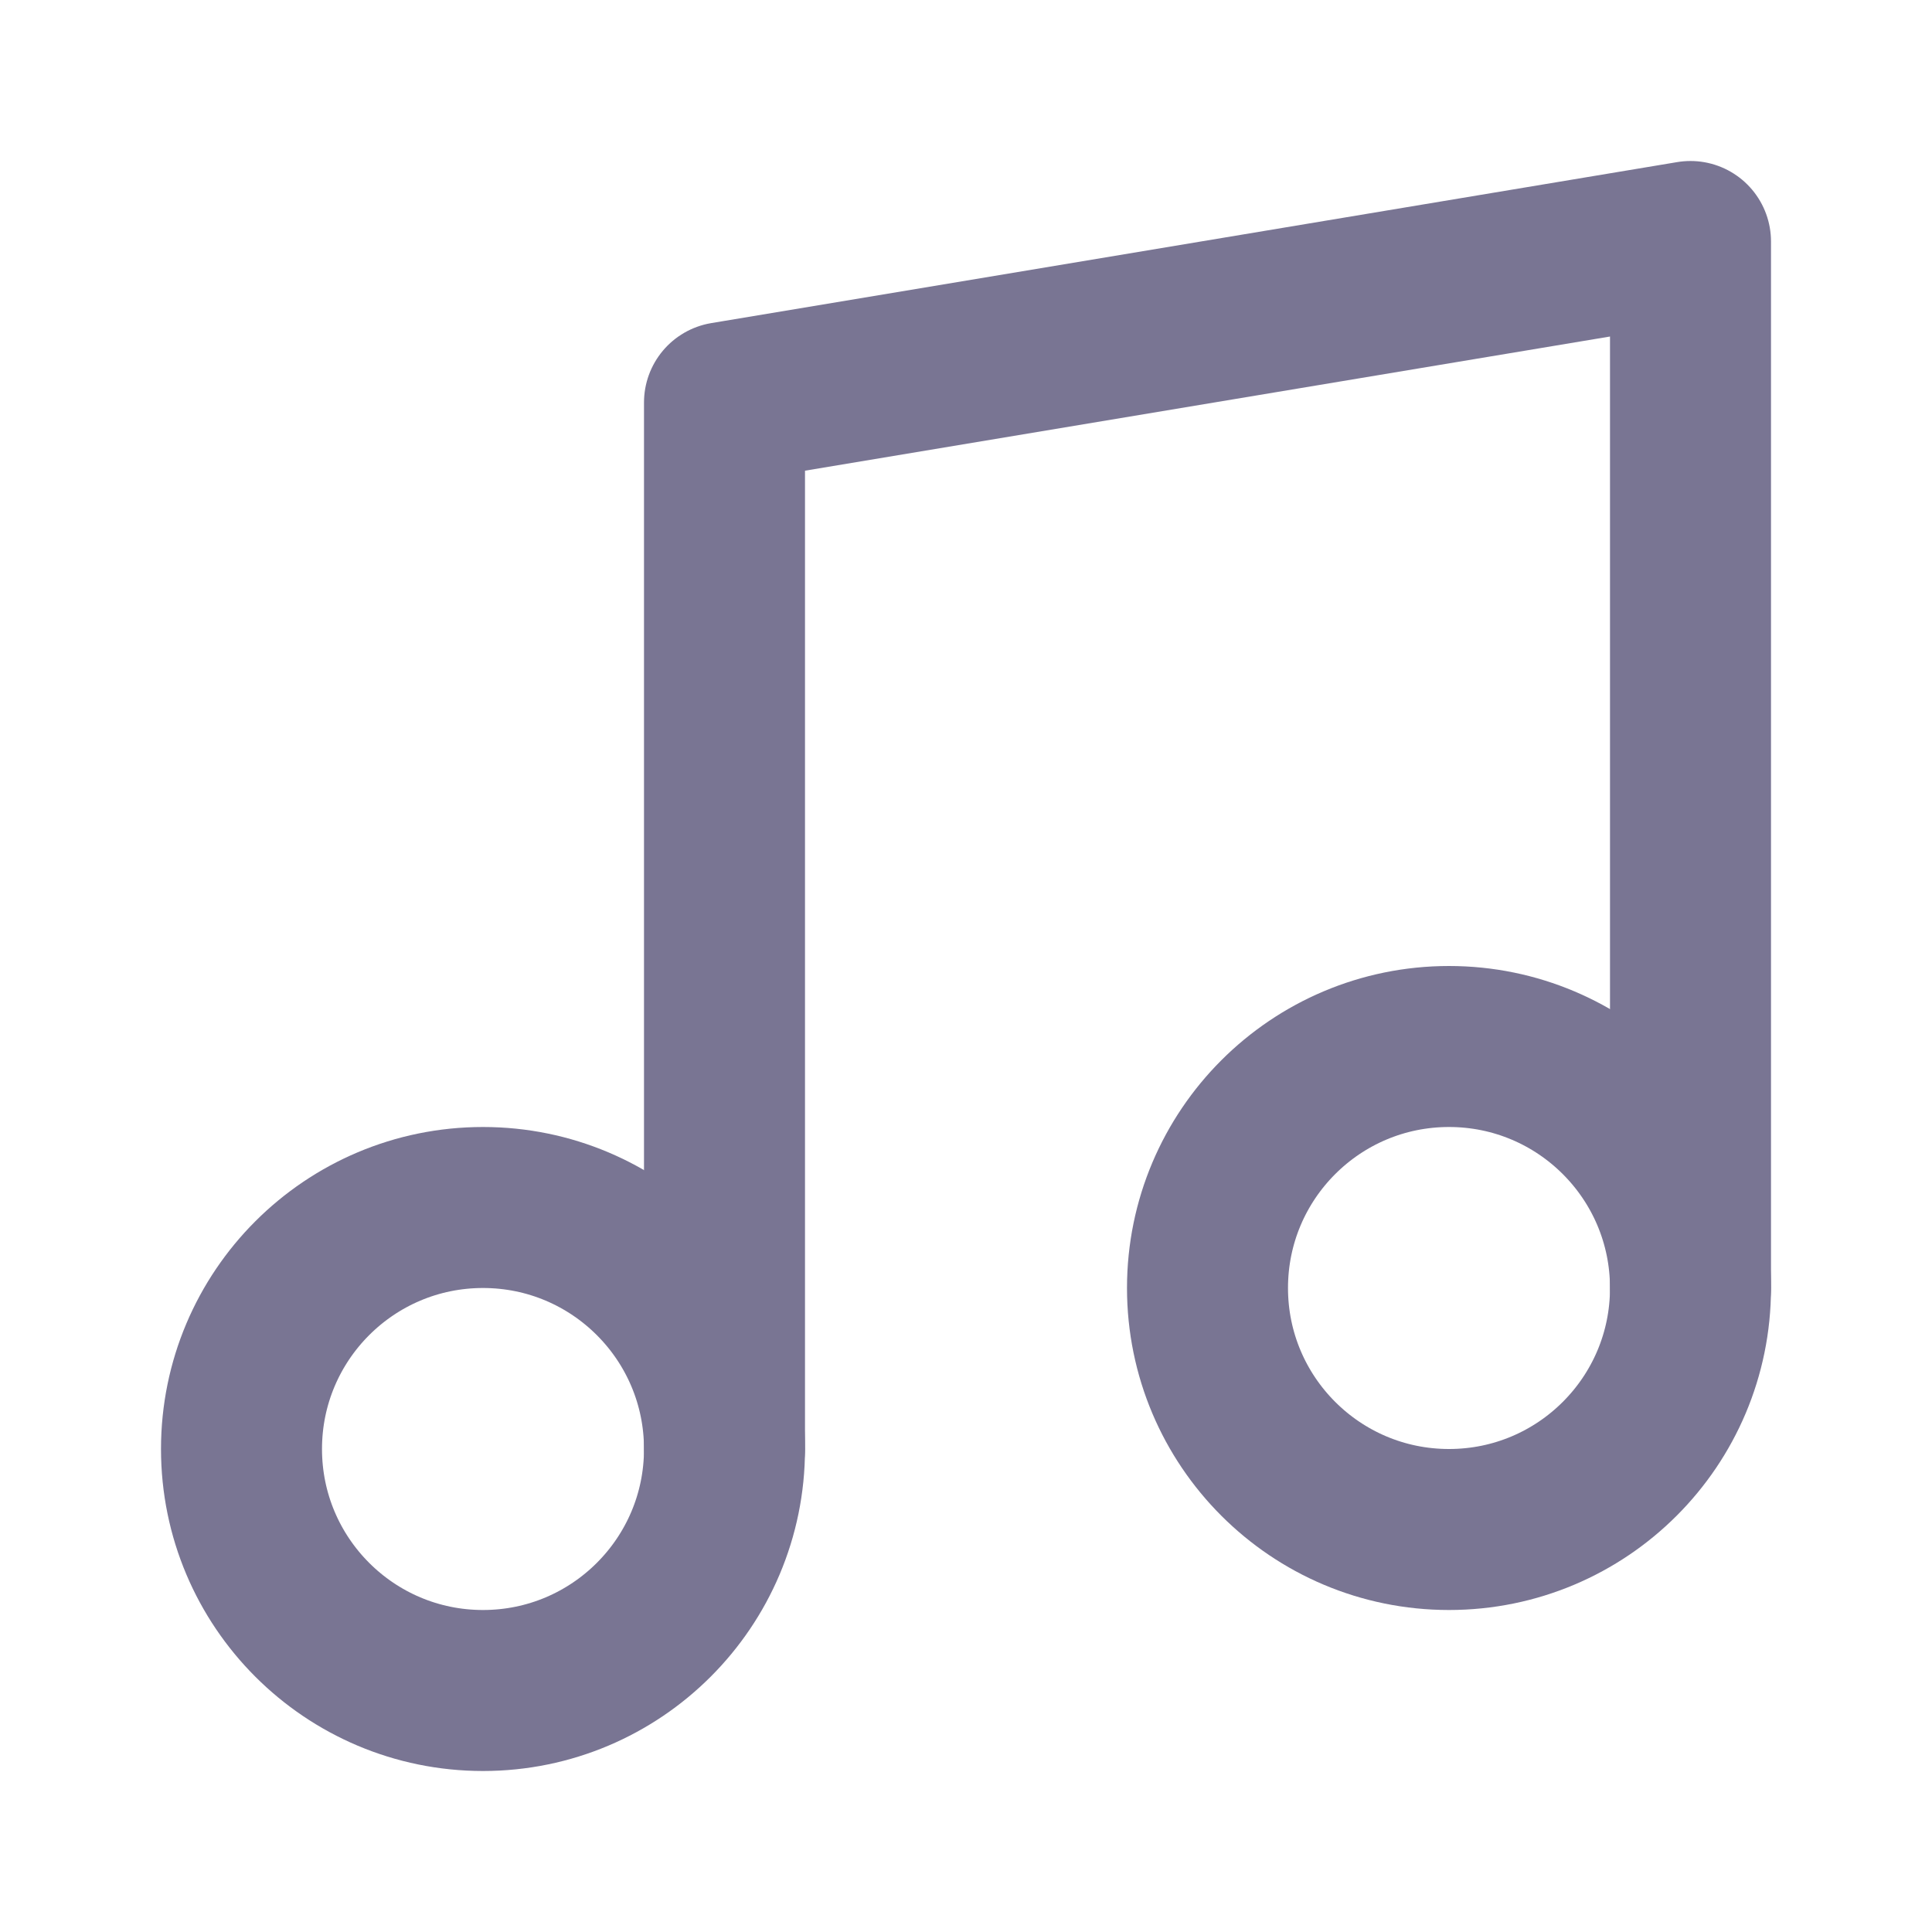
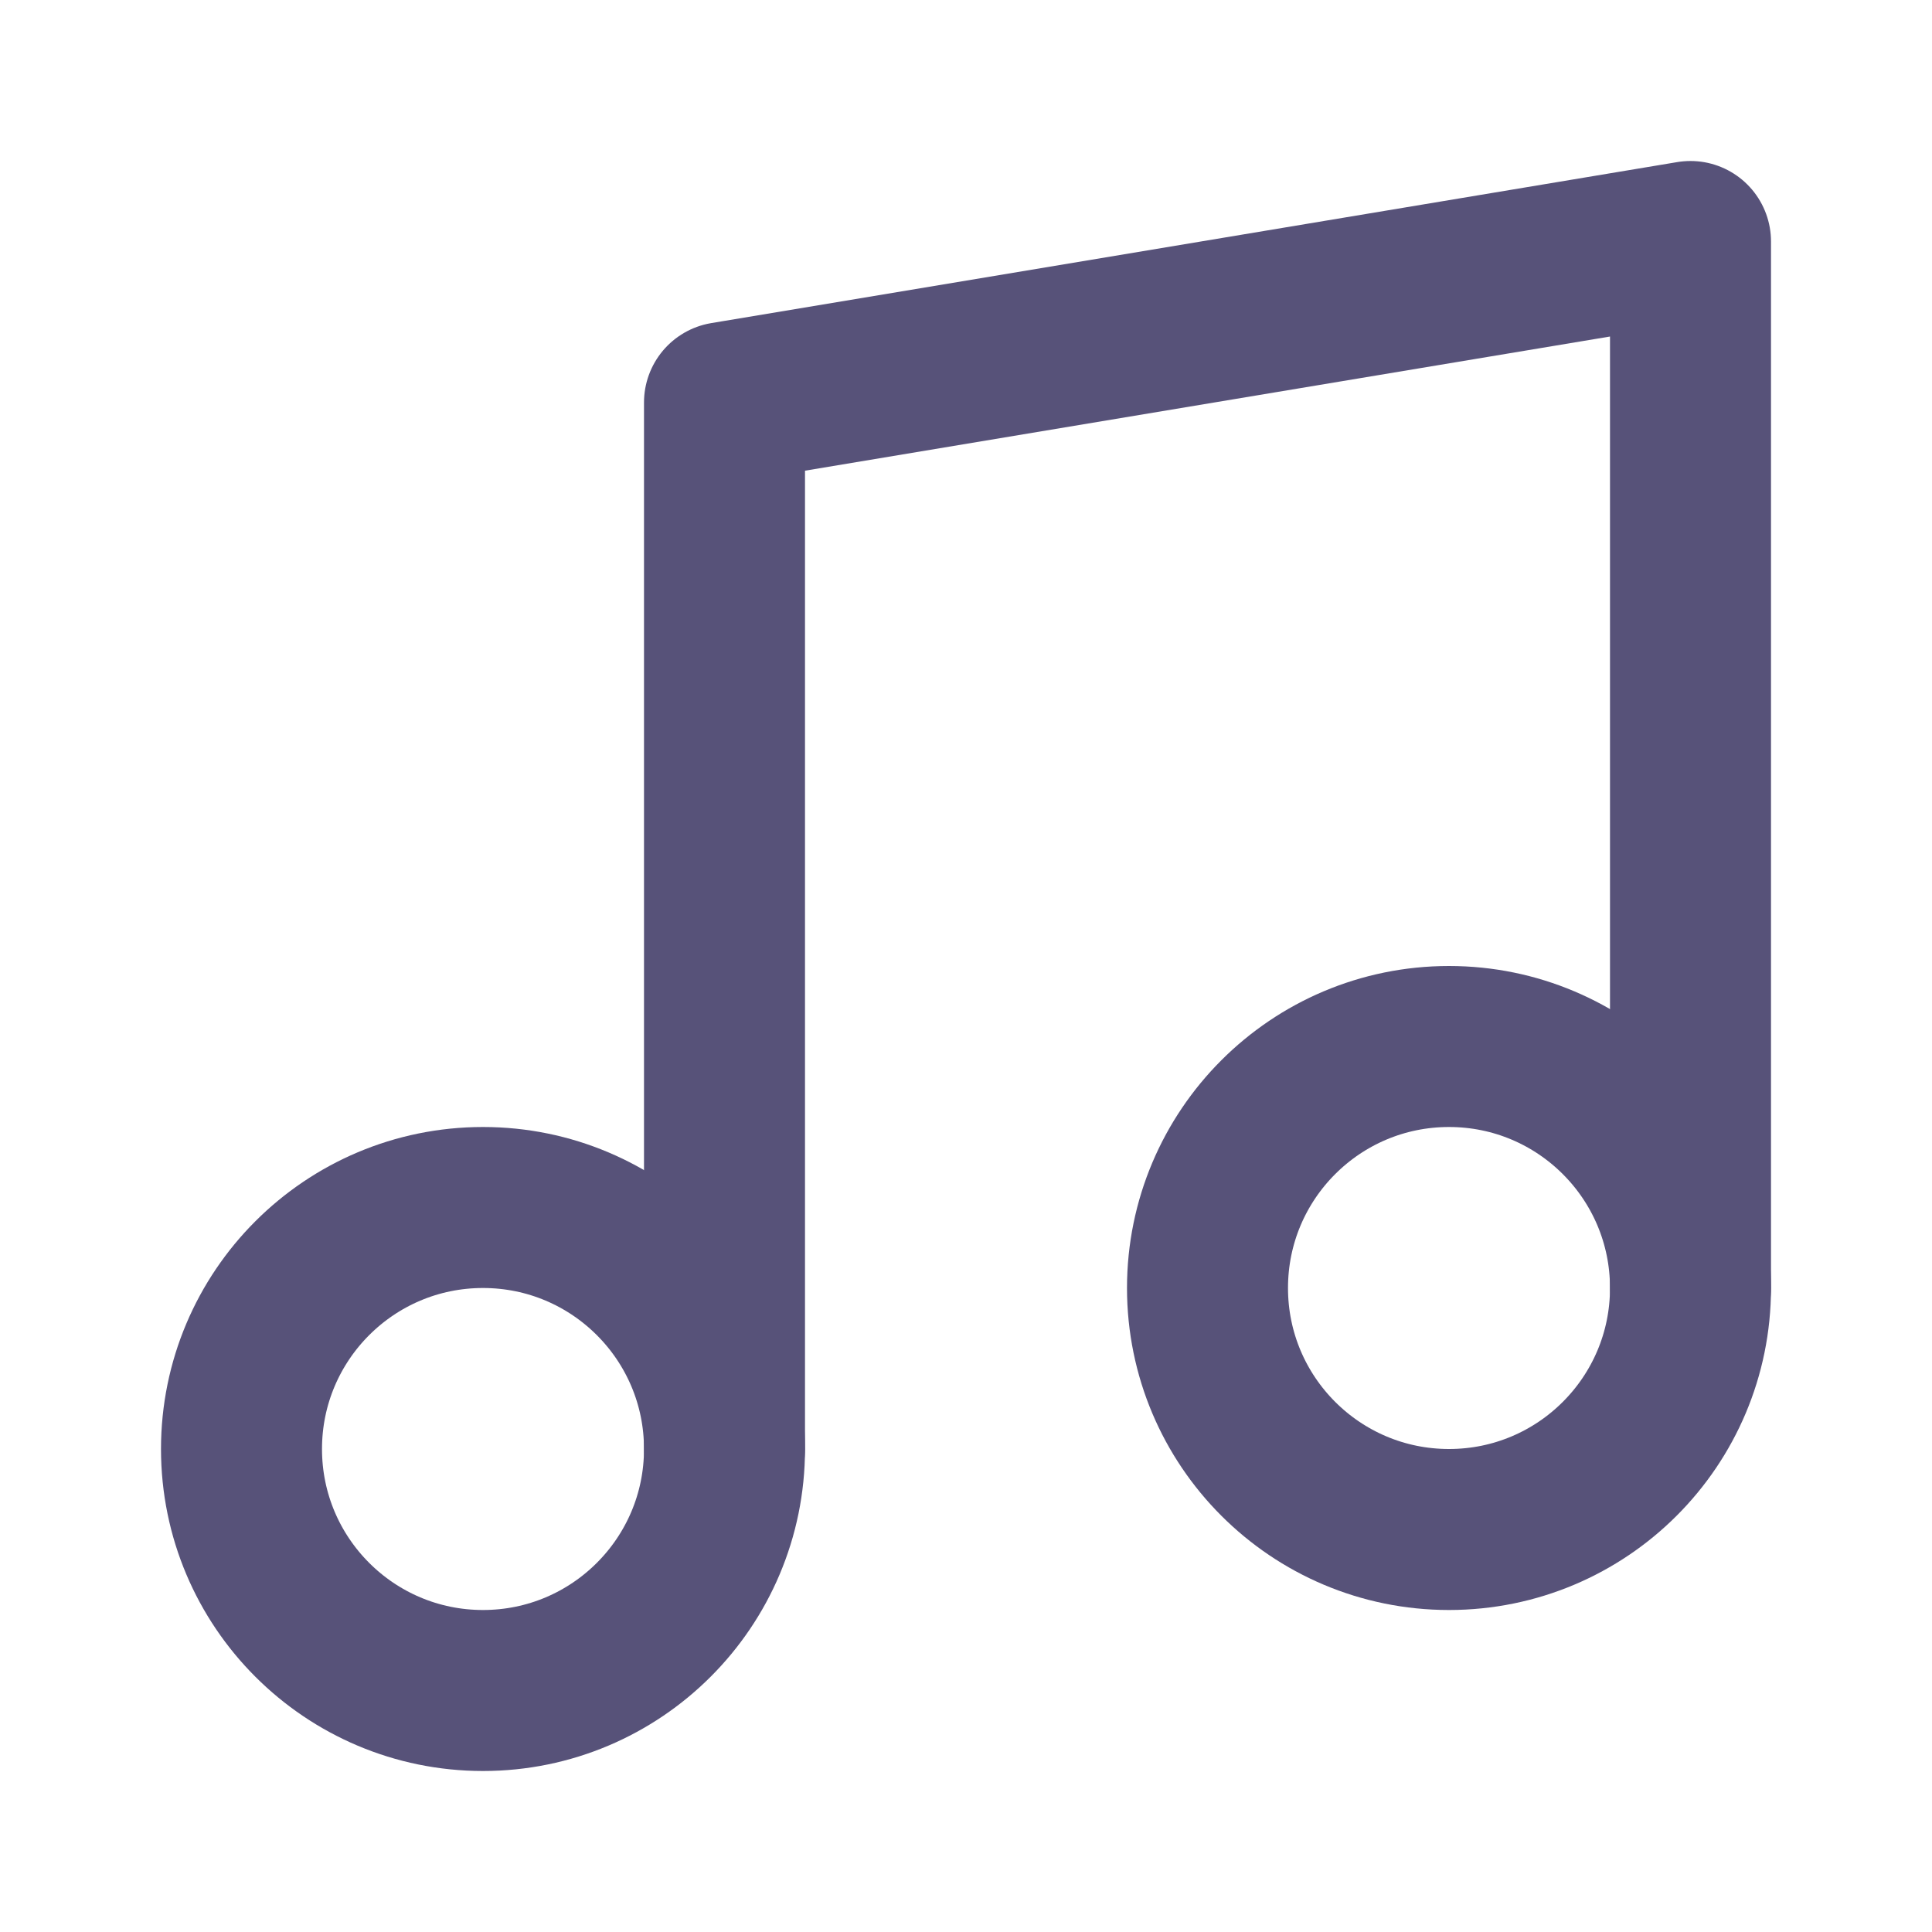
<svg xmlns="http://www.w3.org/2000/svg" width="24" height="24" viewBox="0 0 24 24" fill="none">
-   <path d="M9 18V5L21 3V16" stroke="#797593" stroke-width="2" stroke-linecap="round" stroke-linejoin="round" />
-   <path d="M6 21C7.657 21 9 19.657 9 18C9 16.343 7.657 15 6 15C4.343 15 3 16.343 3 18C3 19.657 4.343 21 6 21Z" stroke="#797593" stroke-width="2" stroke-linecap="round" stroke-linejoin="round" />
-   <path d="M18 19C19.657 19 21 17.657 21 16C21 14.343 19.657 13 18 13C16.343 13 15 14.343 15 16C15 17.657 16.343 19 18 19Z" stroke="#797593" stroke-width="2" stroke-linecap="round" stroke-linejoin="round" />
+   <path d="M9 18V5L21 3V16" stroke="#575279" stroke-width="2" stroke-linecap="round" stroke-linejoin="round" />
+   <path d="M6 21C7.657 21 9 19.657 9 18C9 16.343 7.657 15 6 15C4.343 15 3 16.343 3 18C3 19.657 4.343 21 6 21Z" stroke="#575279" stroke-width="2" stroke-linecap="round" stroke-linejoin="round" />
+   <path d="M18 19C19.657 19 21 17.657 21 16C21 14.343 19.657 13 18 13C16.343 13 15 14.343 15 16C15 17.657 16.343 19 18 19Z" stroke="#575279" stroke-width="2" stroke-linecap="round" stroke-linejoin="round" />
</svg>
